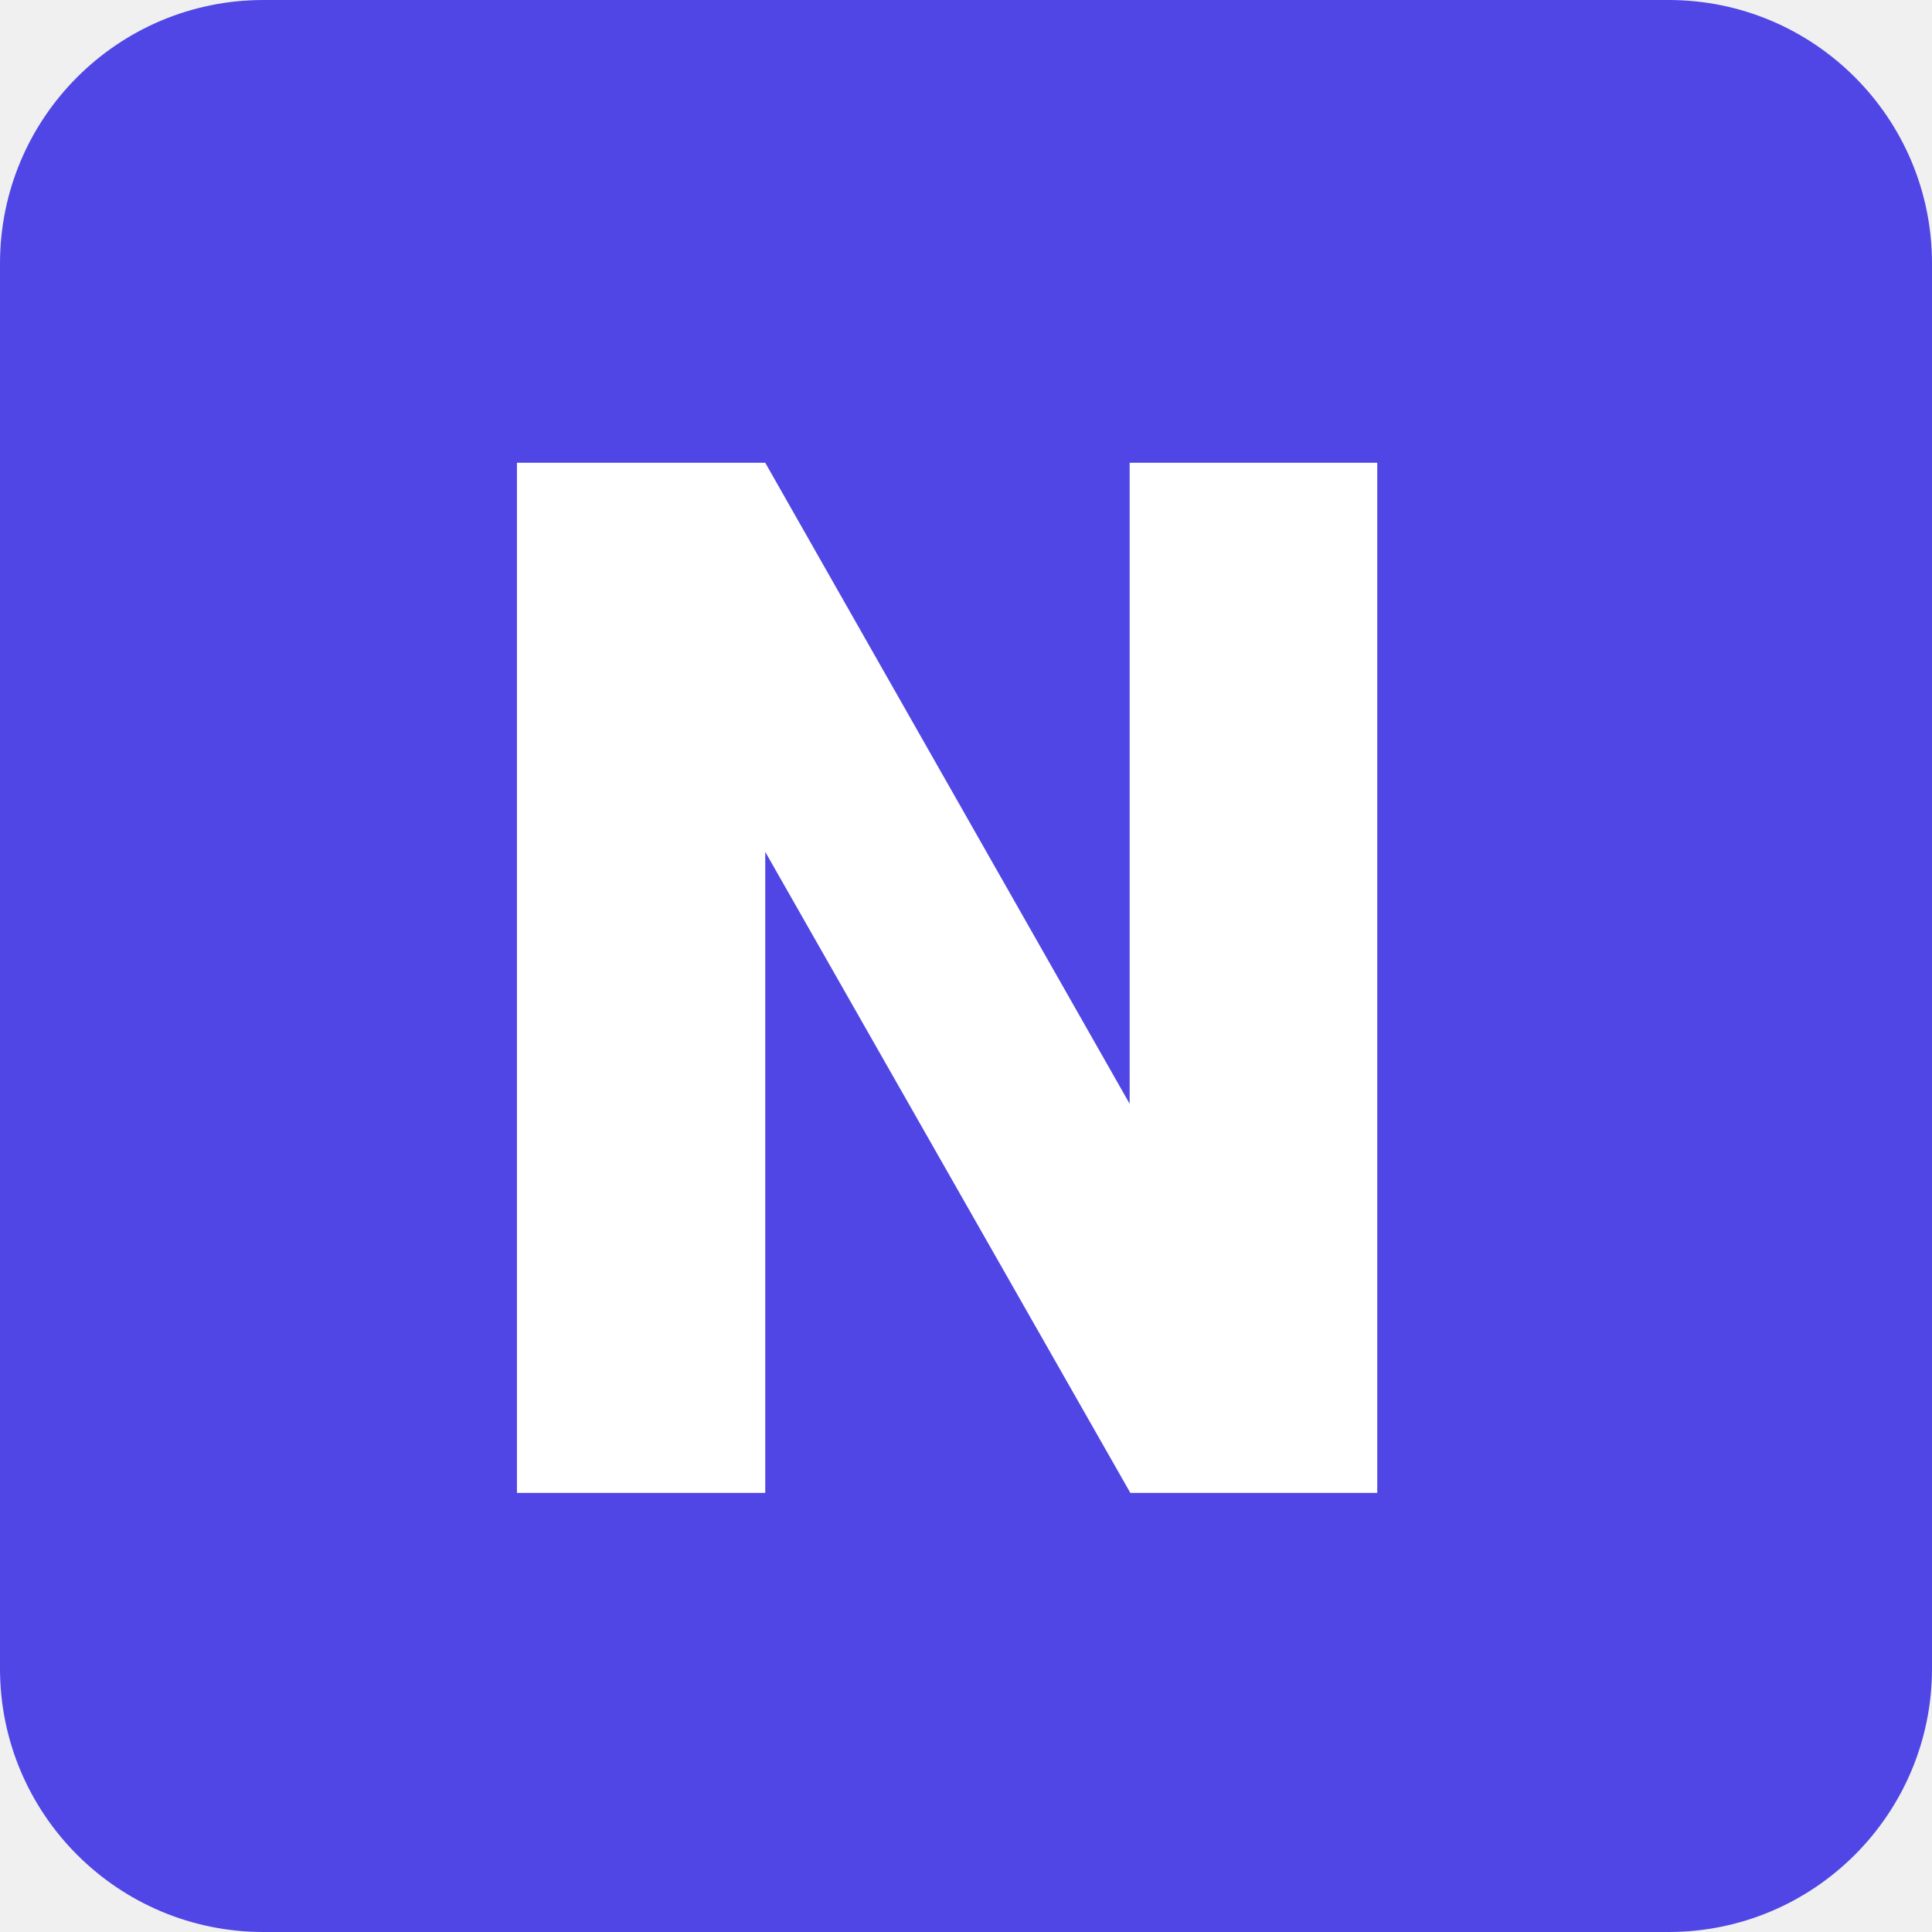
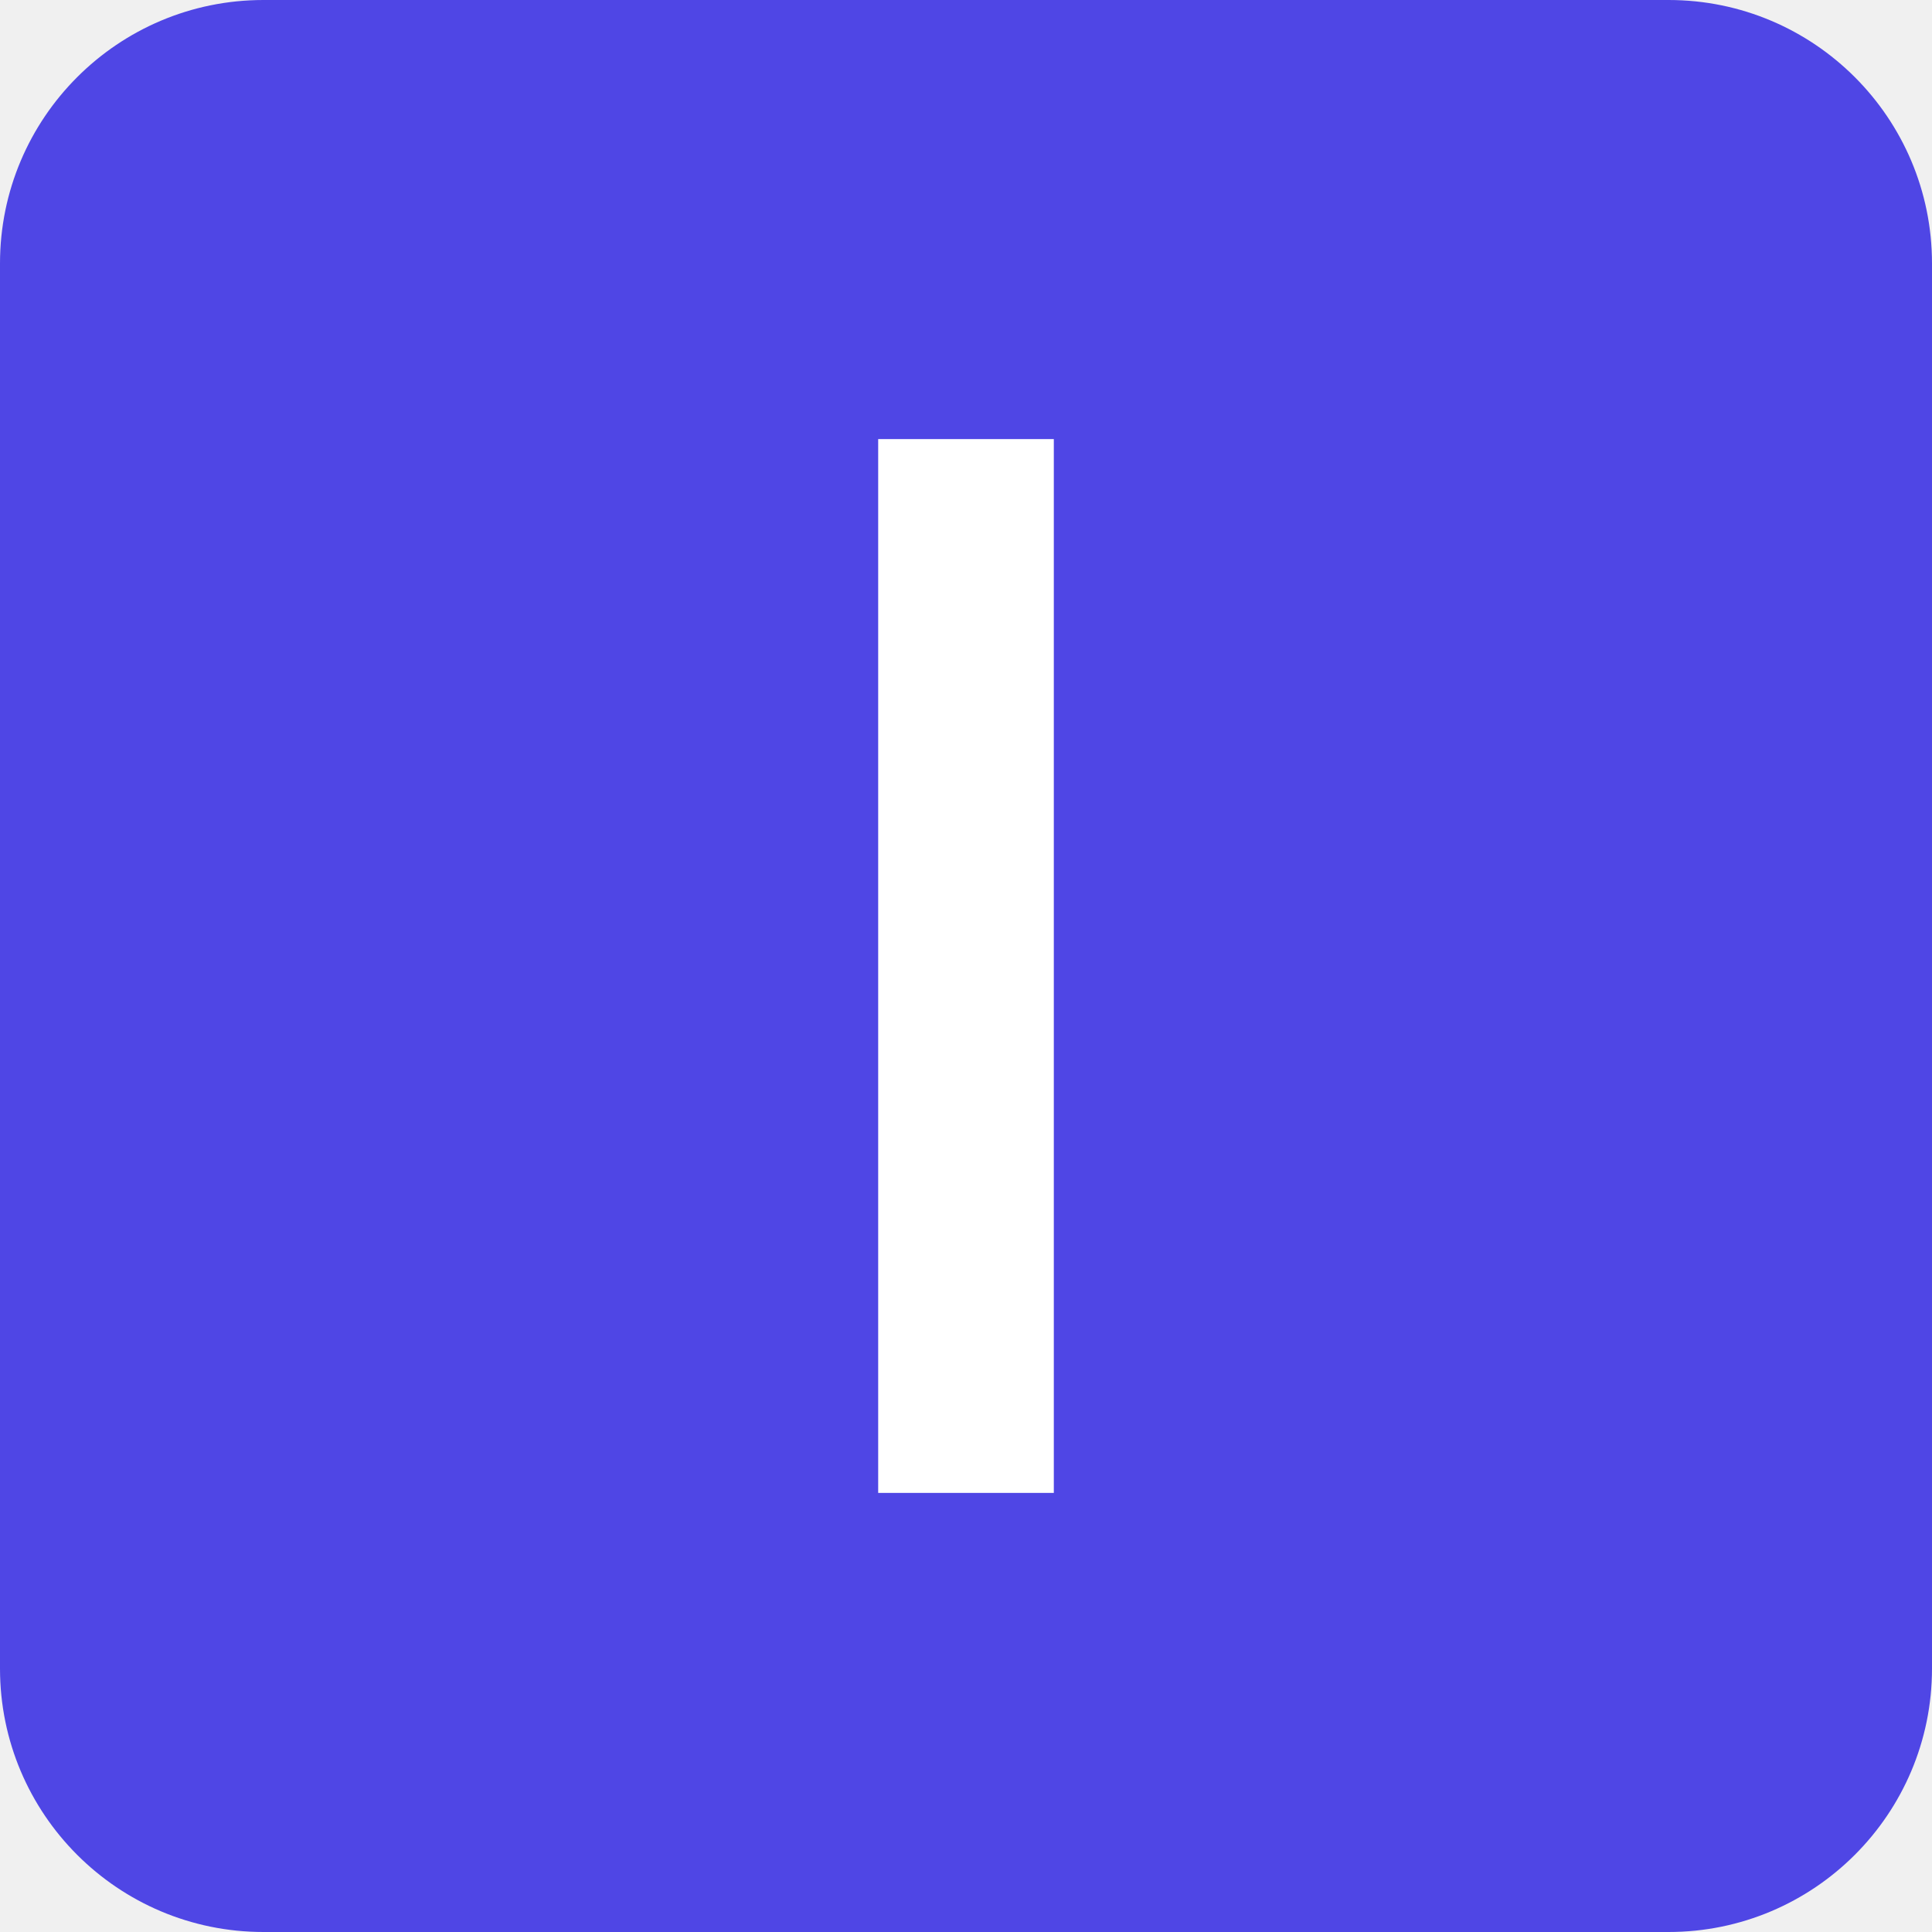
<svg xmlns="http://www.w3.org/2000/svg" width="44" height="44" viewBox="0 0 44 44" fill="none">
  <rect width="44" height="44" rx="6" fill="#4F46E5" />
-   <path d="M31.366 34H25.743L17.428 19.401V34H11.773V10.539H17.428L25.727 25.138V10.539H31.366V34Z" fill="white" />
+   <path d="M20 34V10H24V34H20Z" fill="white" />
</svg>
